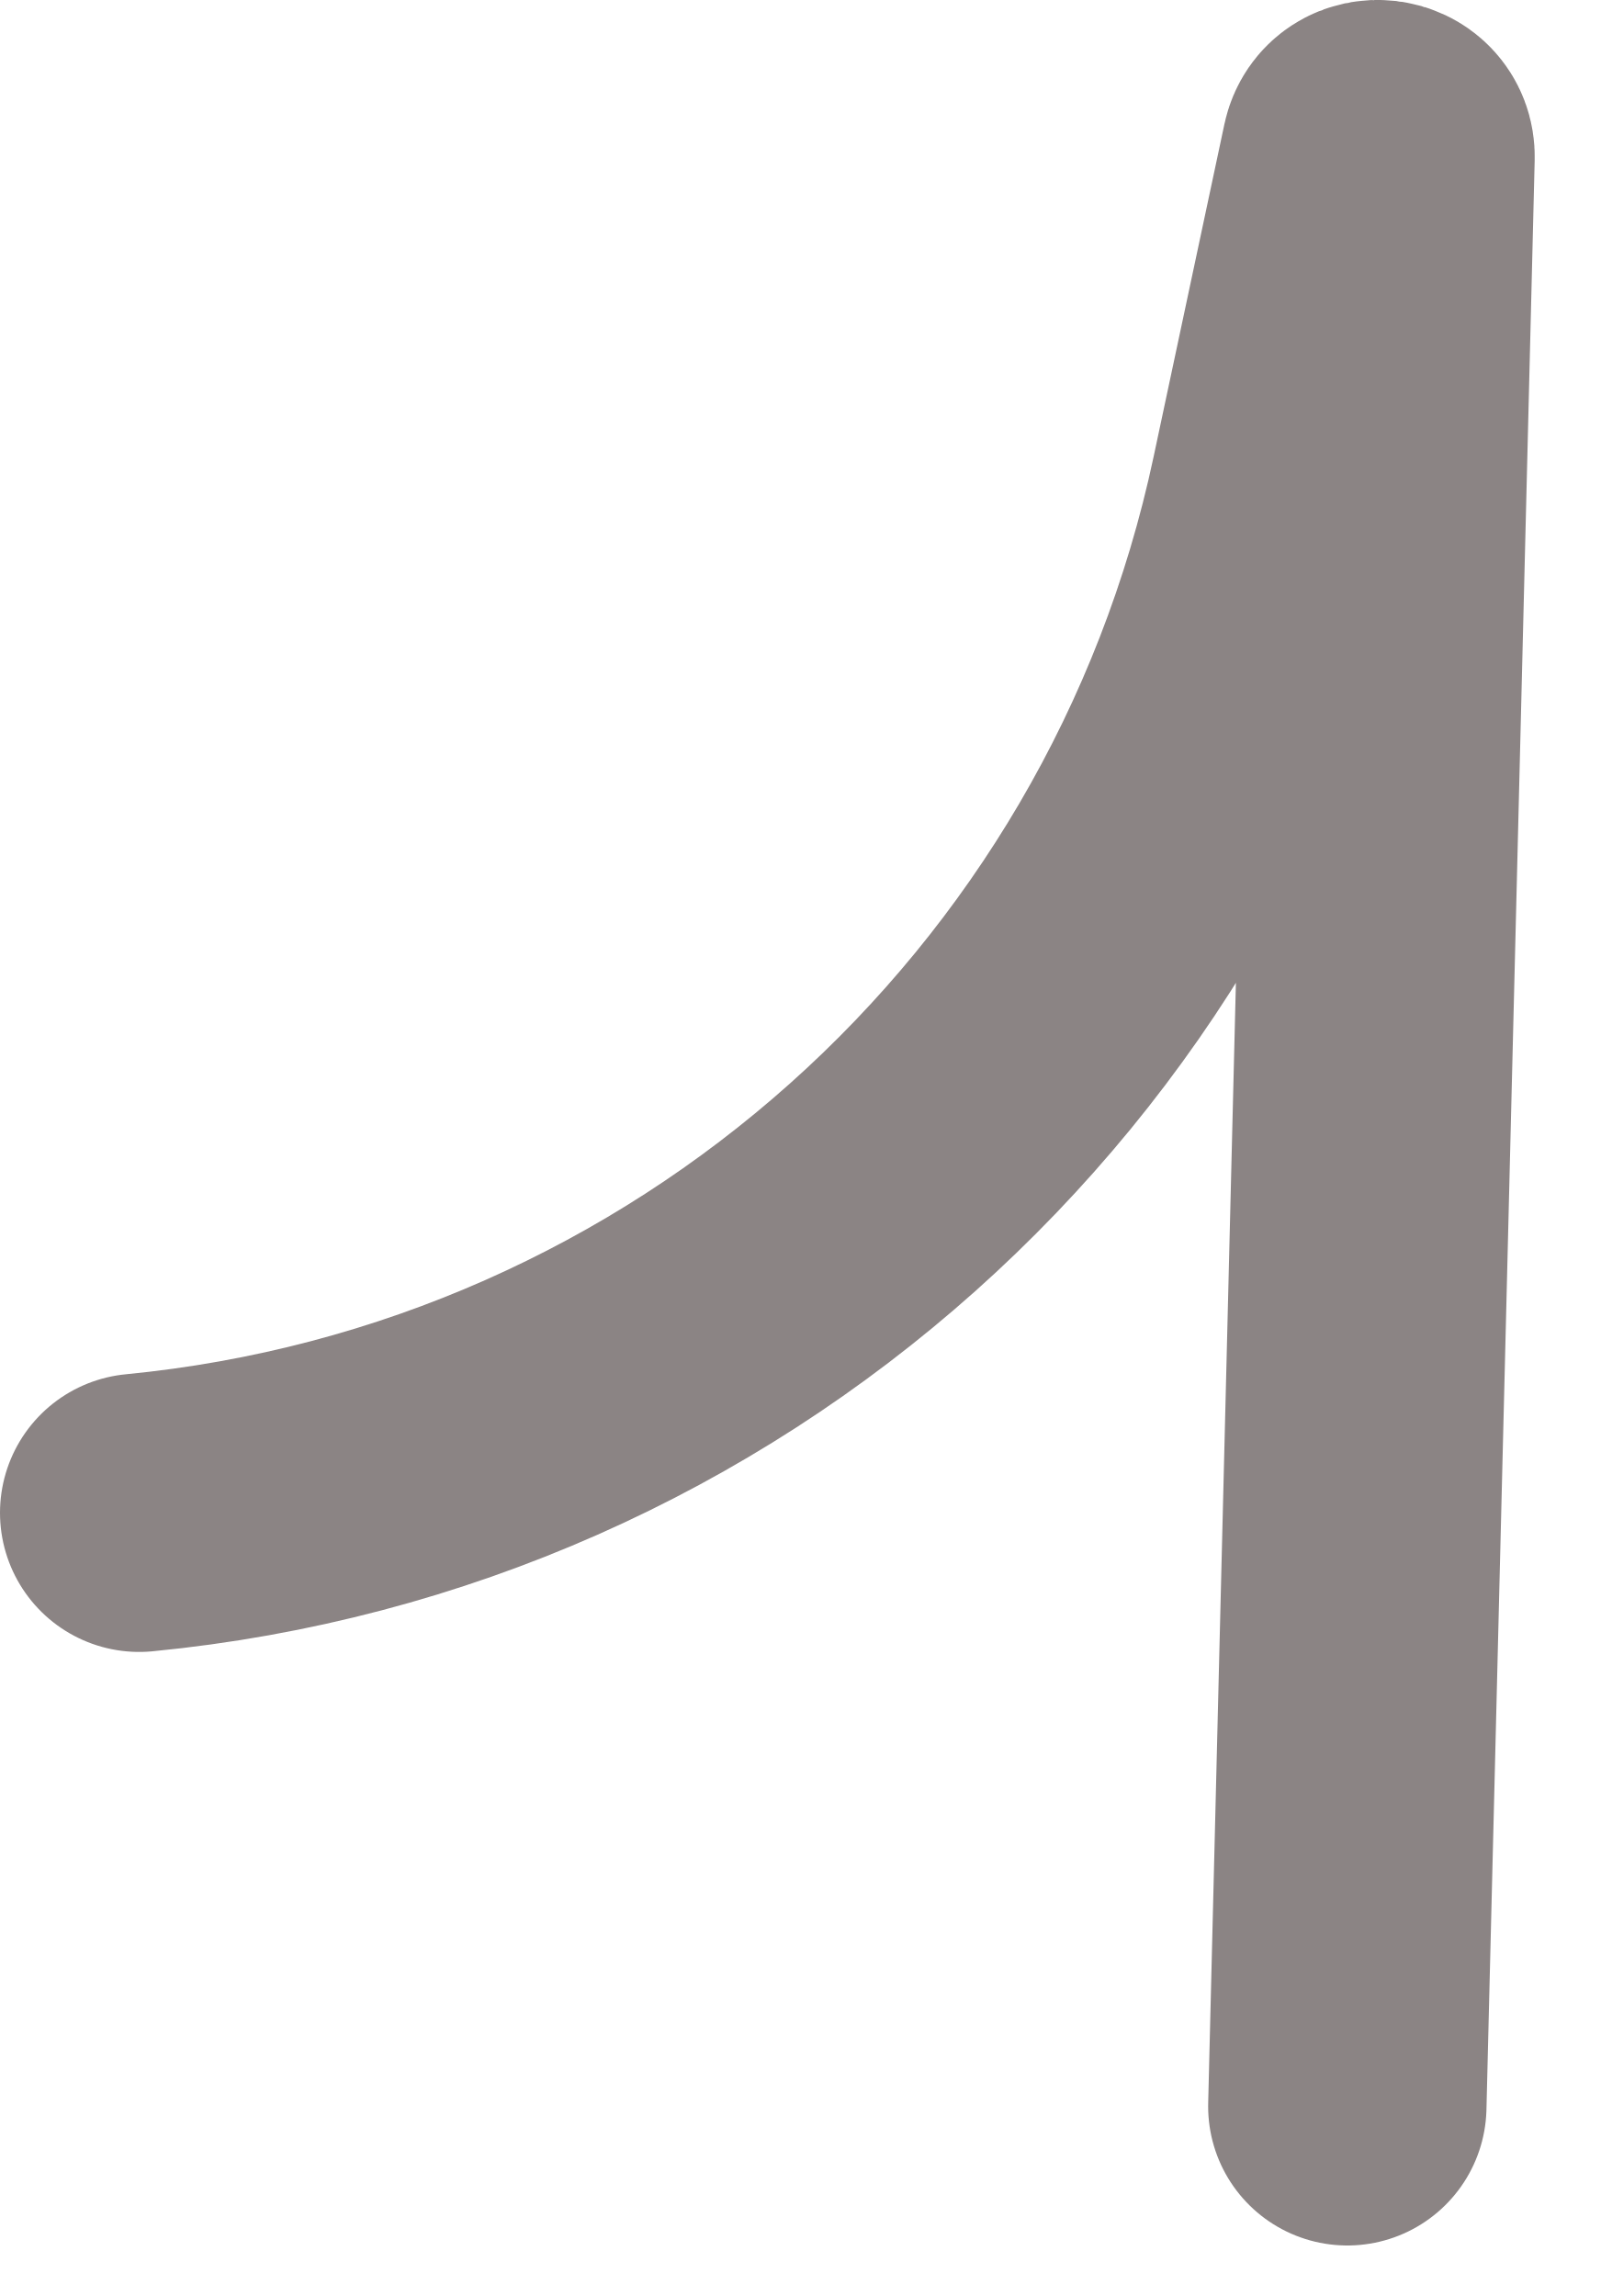
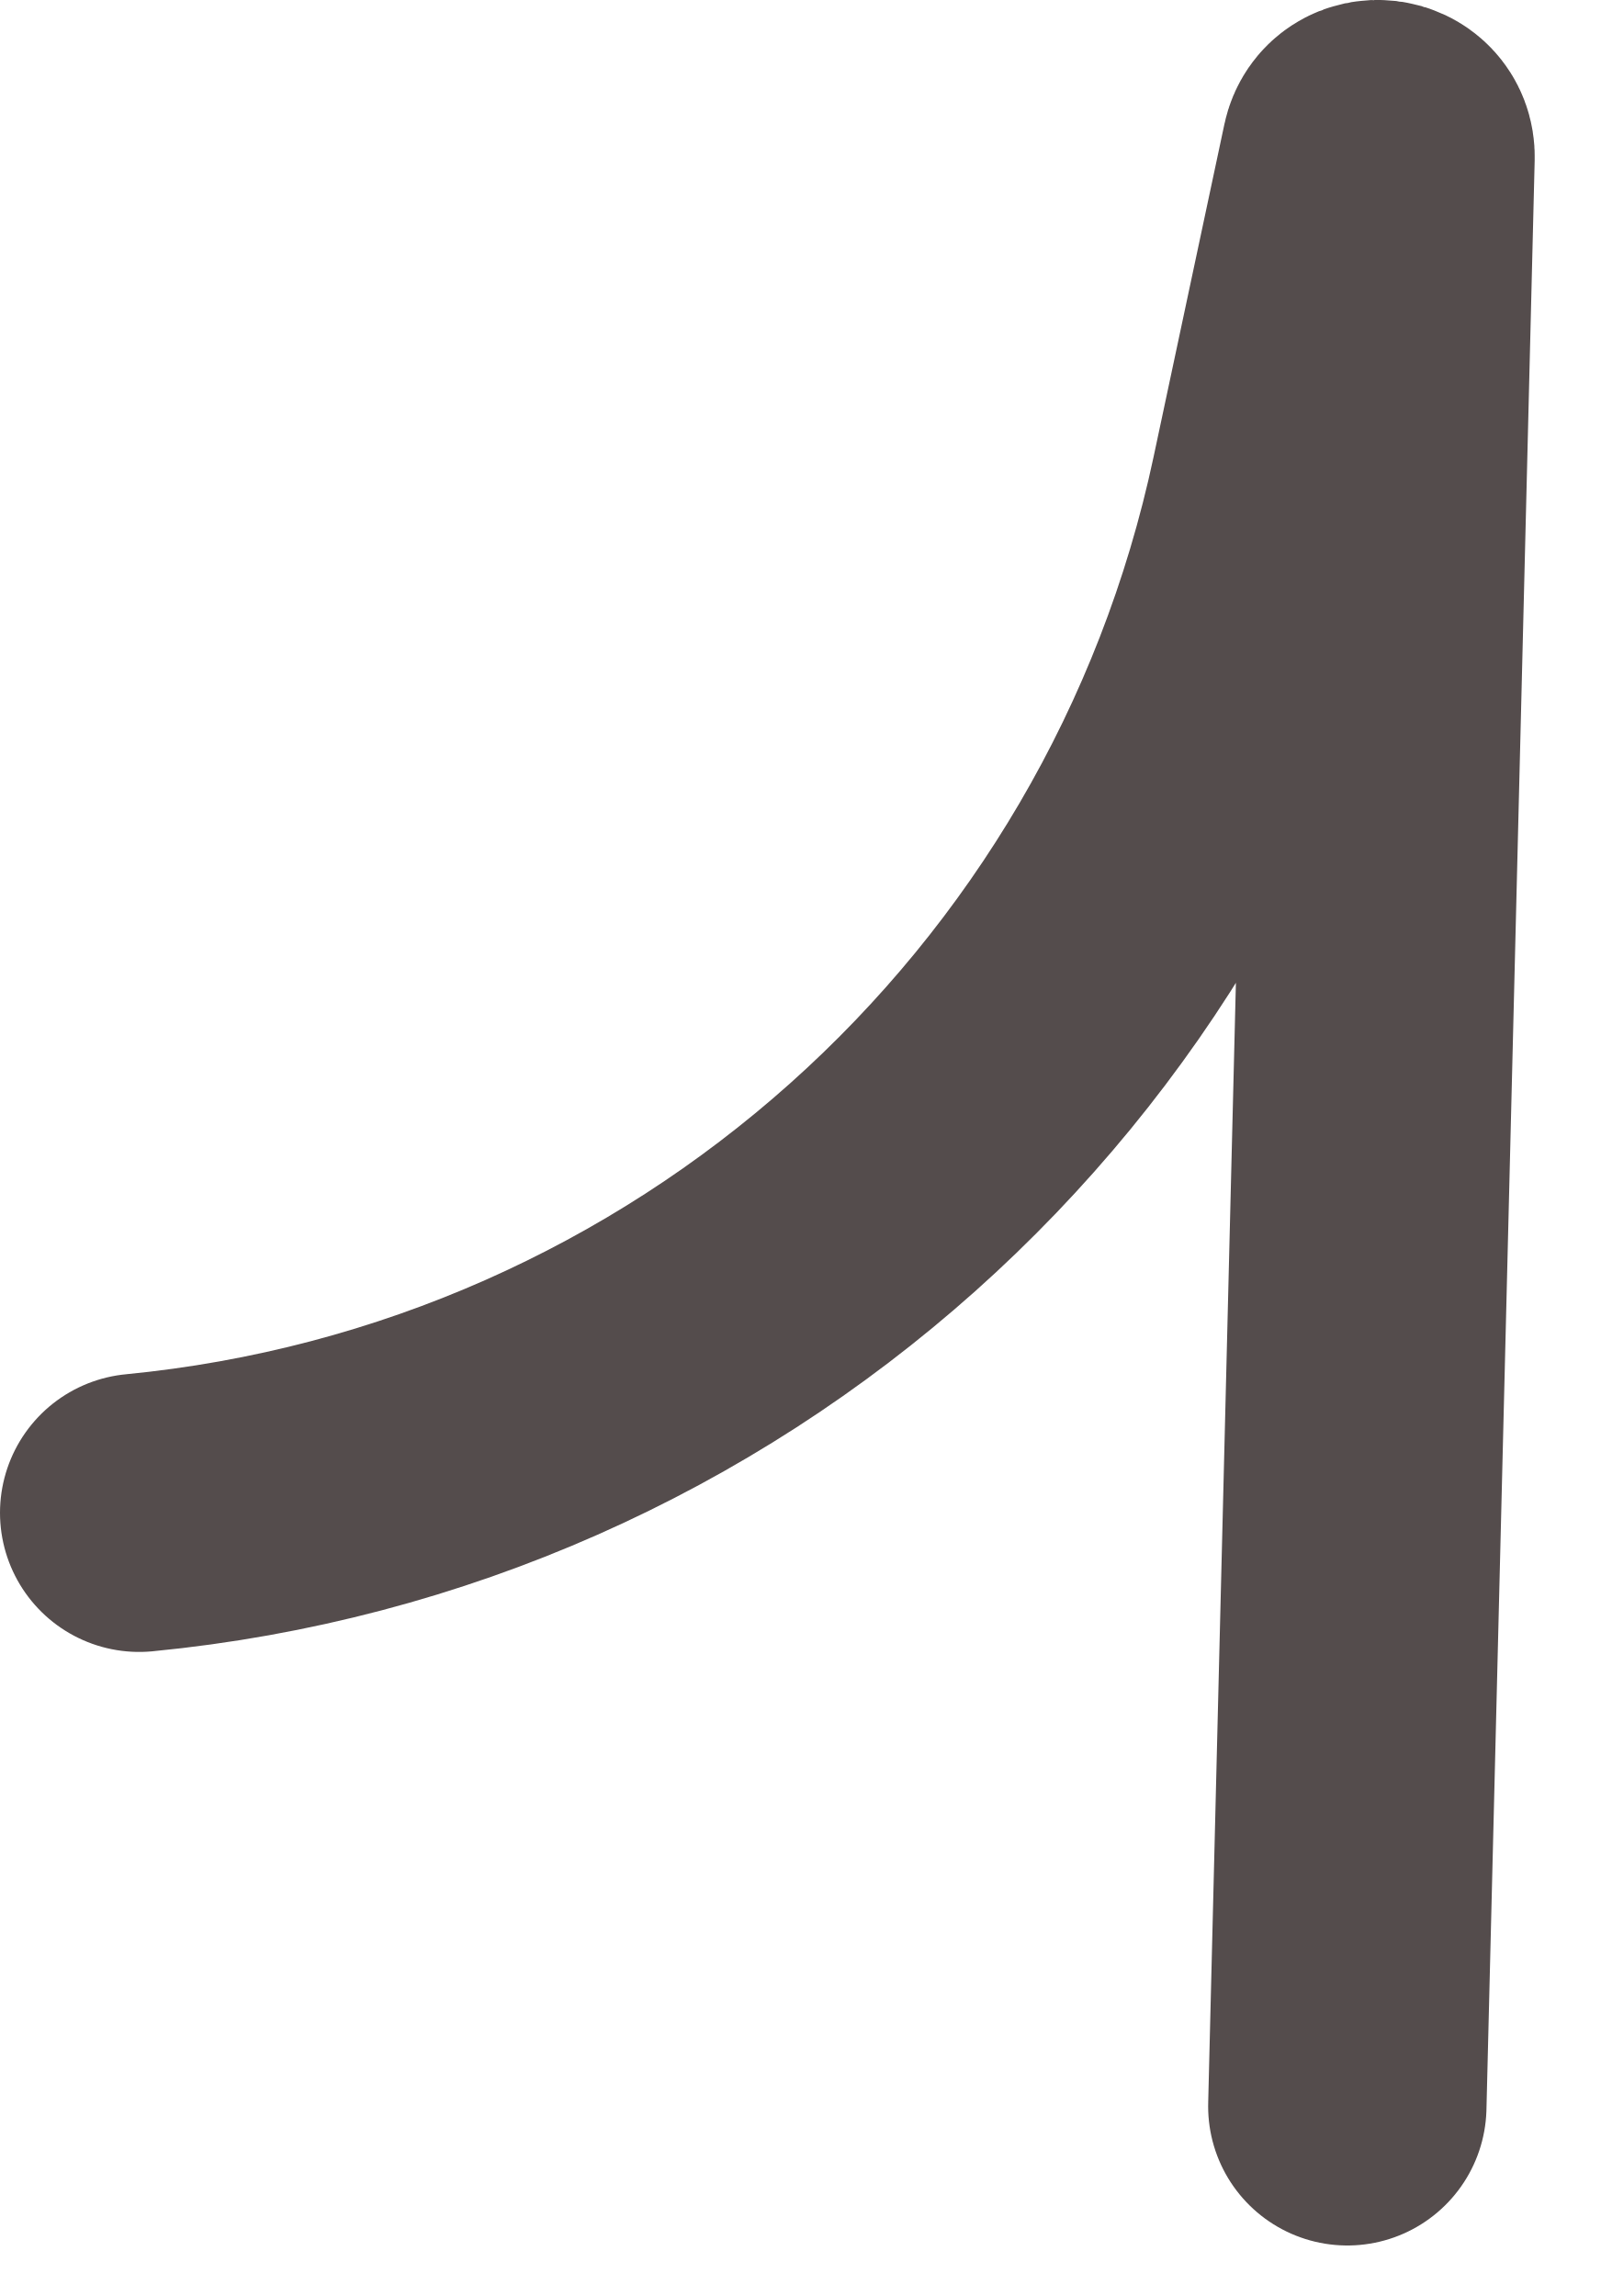
<svg xmlns="http://www.w3.org/2000/svg" width="23" height="33" viewBox="0 0 23 33" fill="none">
-   <path d="M2 21.743C10.141 20.955 16.832 14.982 18.534 6.983L19.552 2.2C19.617 1.898 20.063 1.951 20.055 2.26L19.362 30.274" stroke="#8B8484" stroke-width="4" stroke-linecap="round" />
+   <path d="M2 21.743C10.141 20.955 16.832 14.982 18.534 6.983L19.552 2.2C19.617 1.898 20.063 1.951 20.055 2.26L19.362 30.274" stroke="#544C4C" stroke-width="4" stroke-linecap="round" />
</svg>
